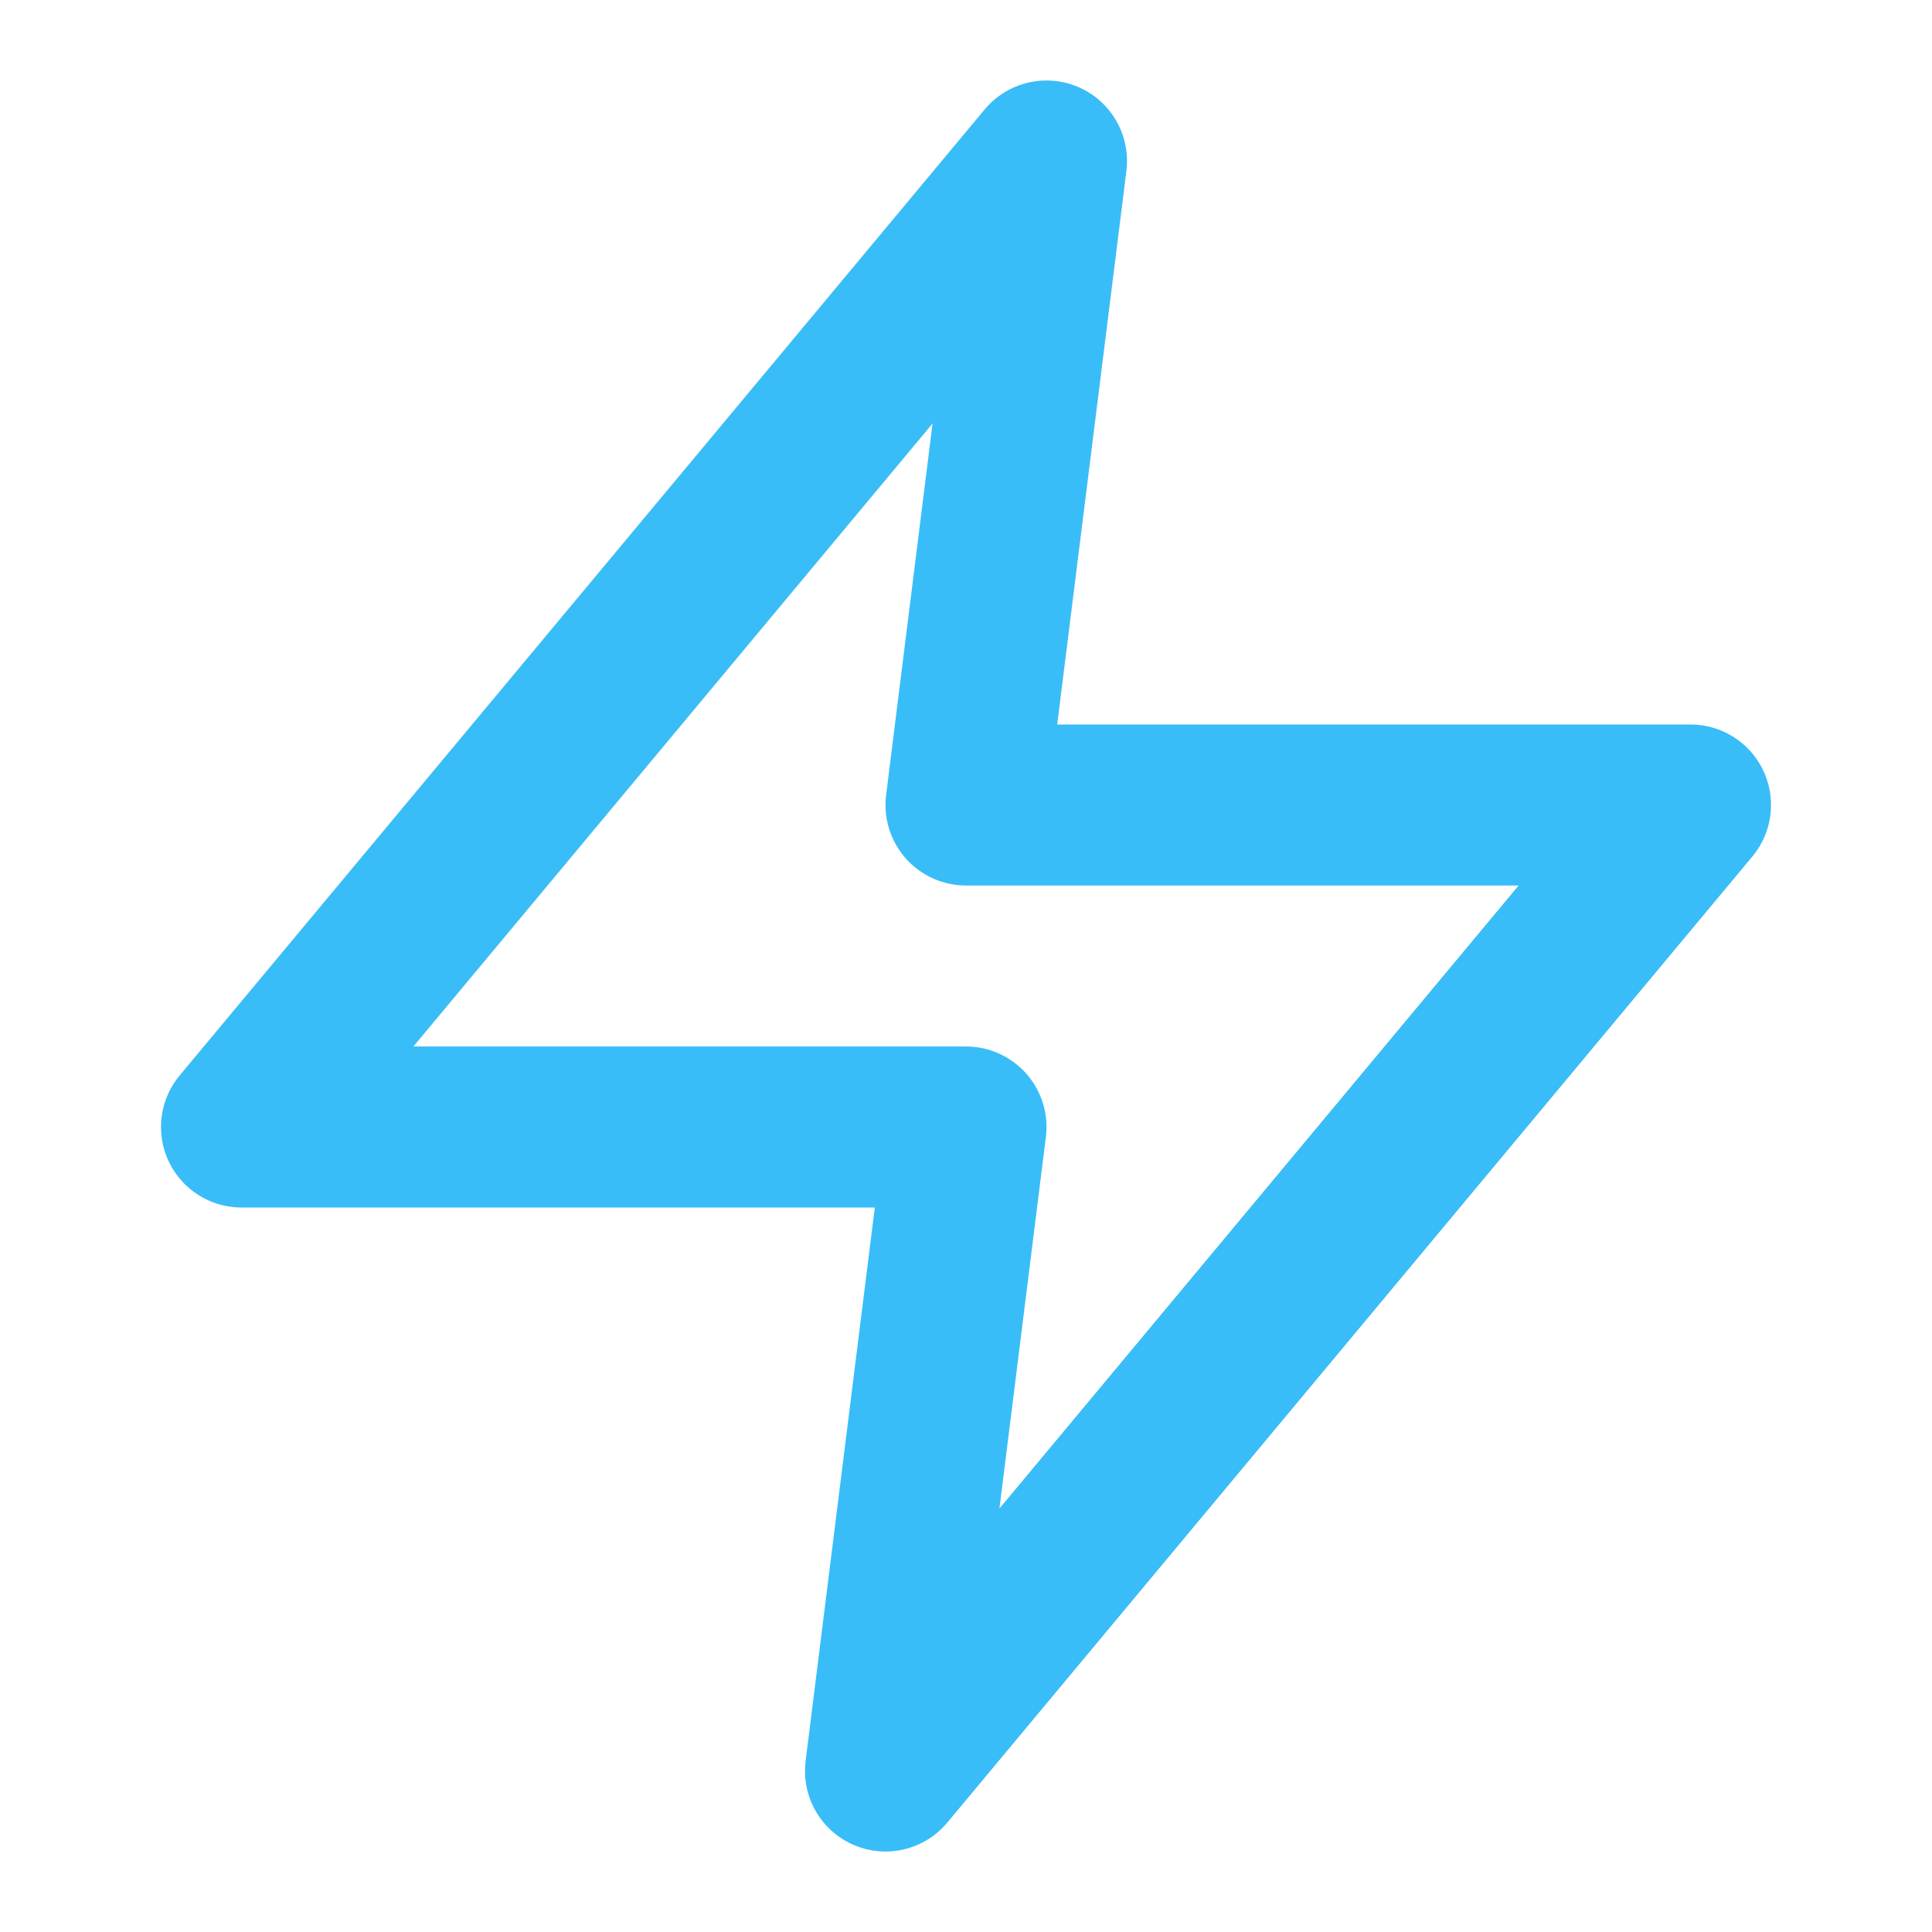
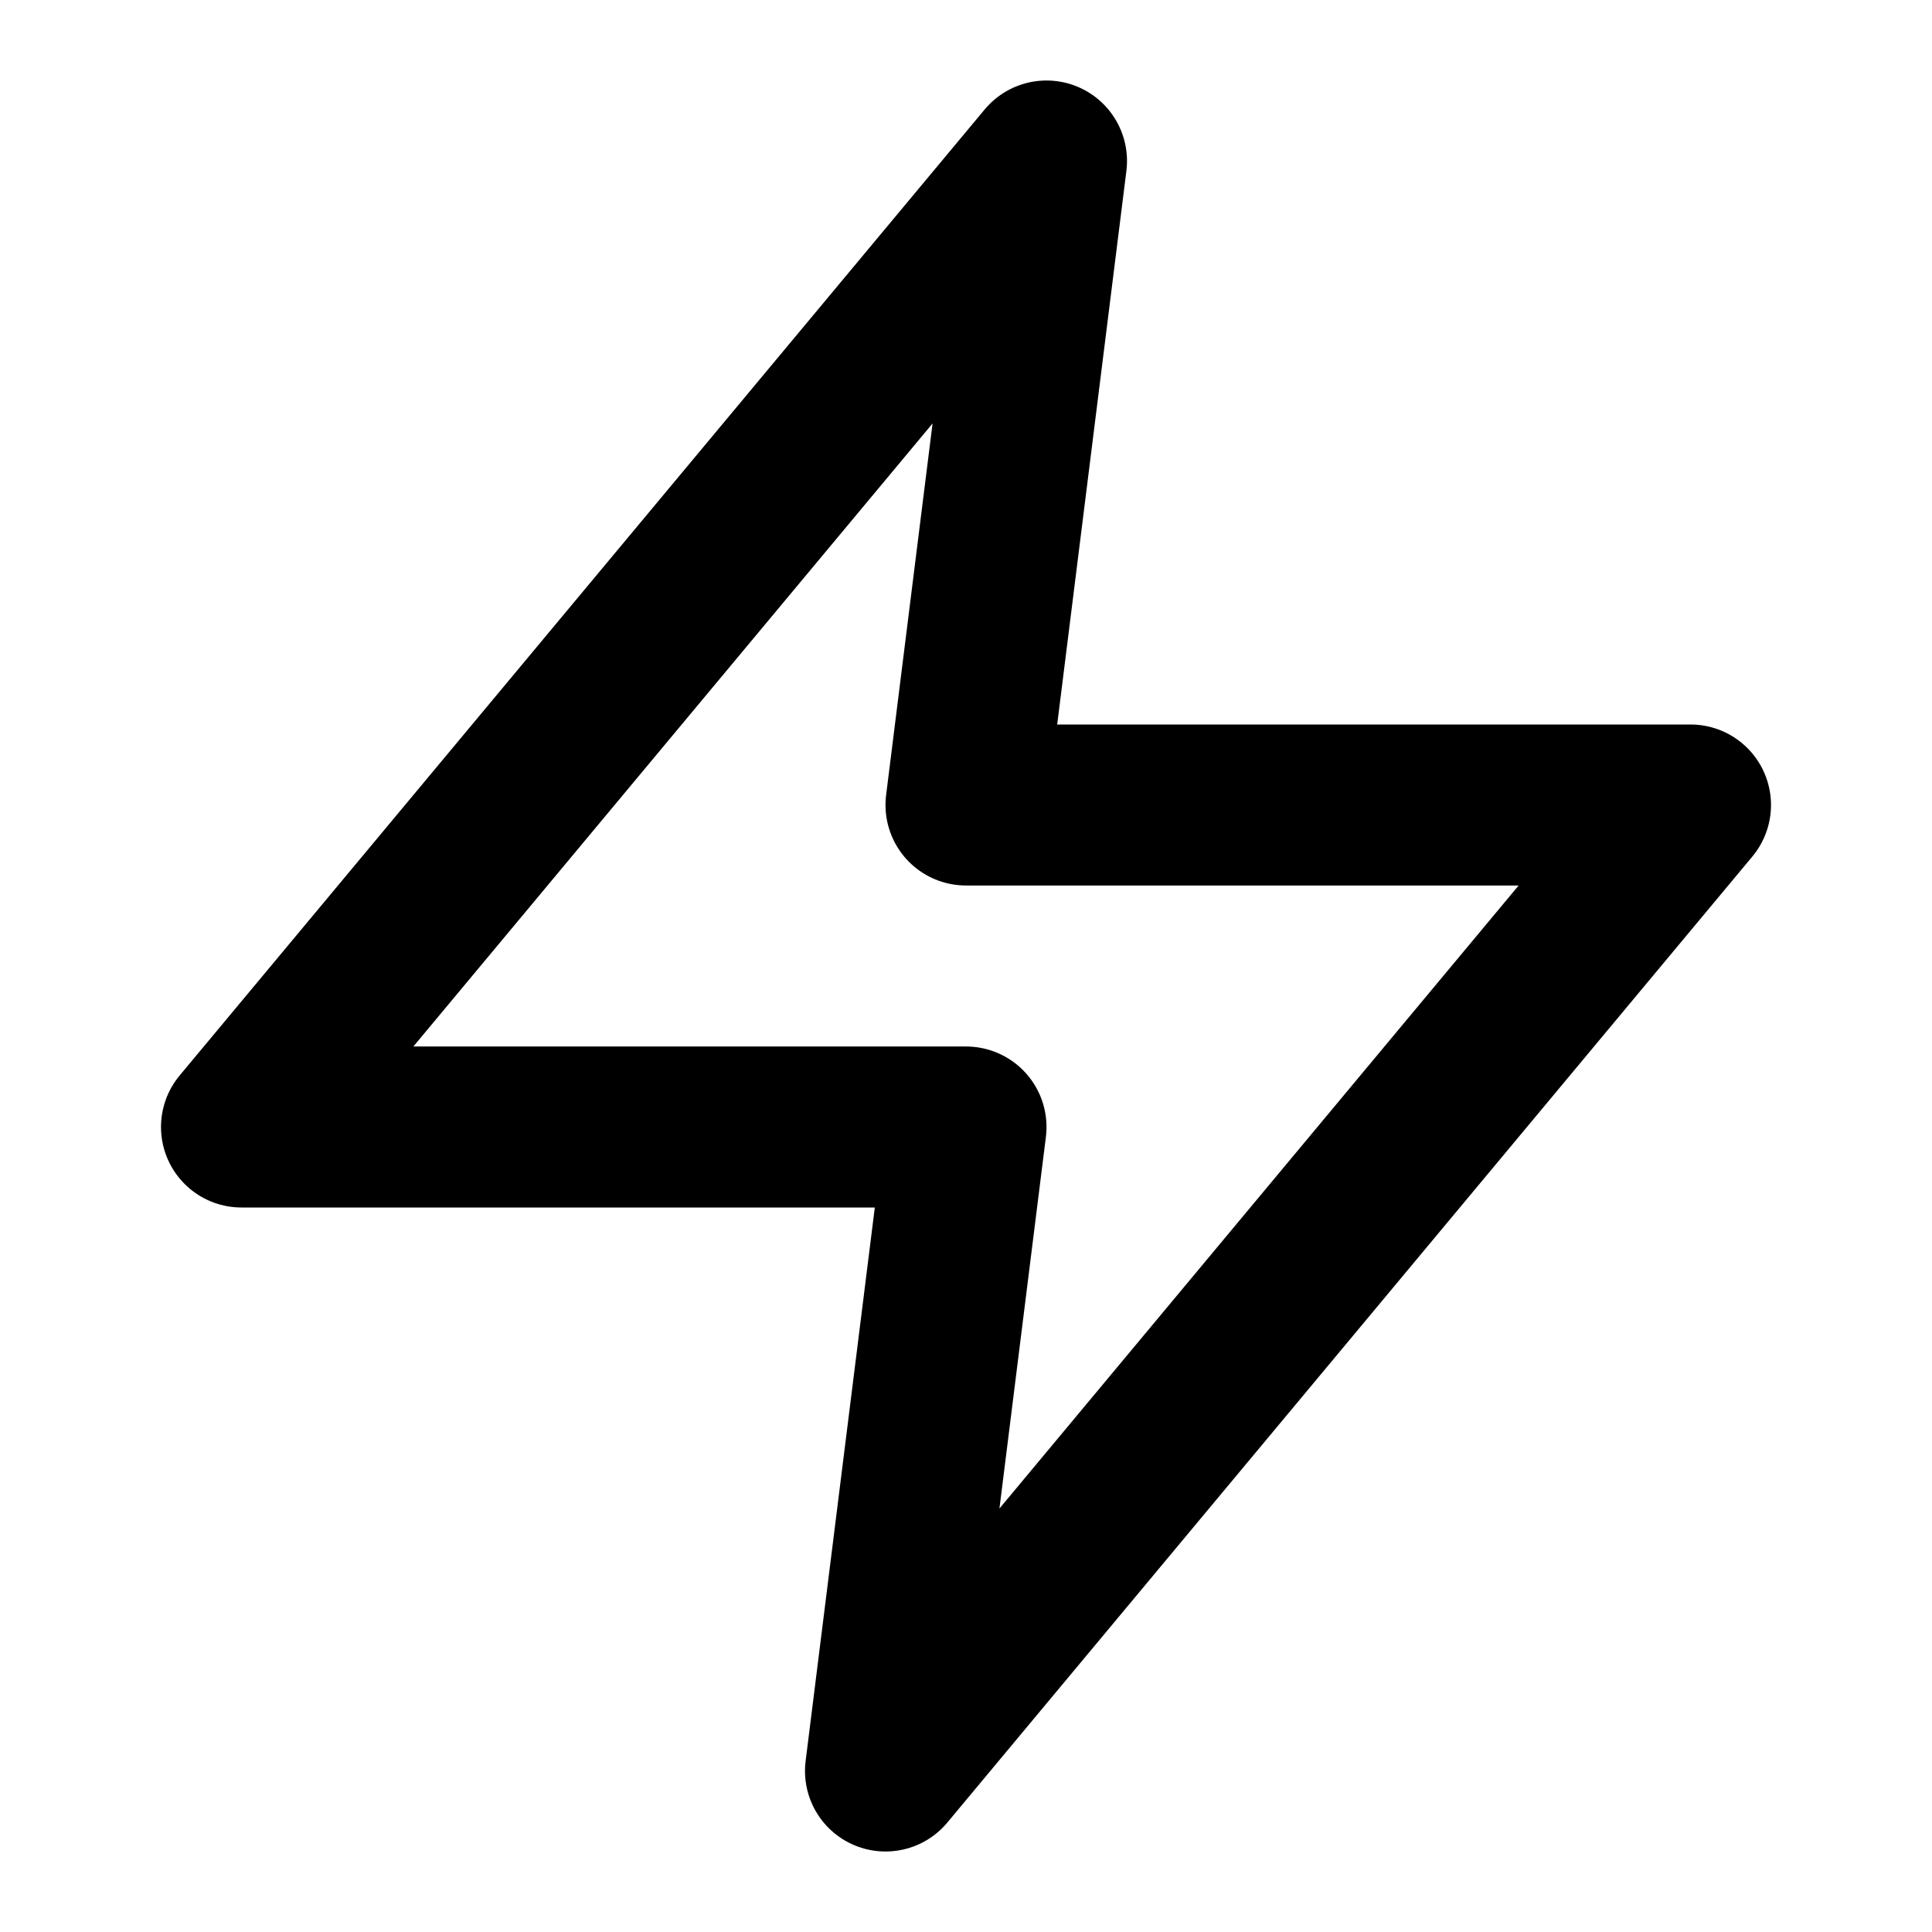
- <svg xmlns="http://www.w3.org/2000/svg" viewBox="0 0 24 24" fill="none" stroke="#38bdf8" stroke-width="2" stroke-linecap="round" stroke-linejoin="round">
+ <svg xmlns="http://www.w3.org/2000/svg" viewBox="0 0 24 24" fill="none" stroke="currentColor" stroke-width="2" stroke-linecap="round" stroke-linejoin="round">
  <polygon points="13 2 3 14 12 14 11 22 21 10 12 10 13 2" />
</svg>
